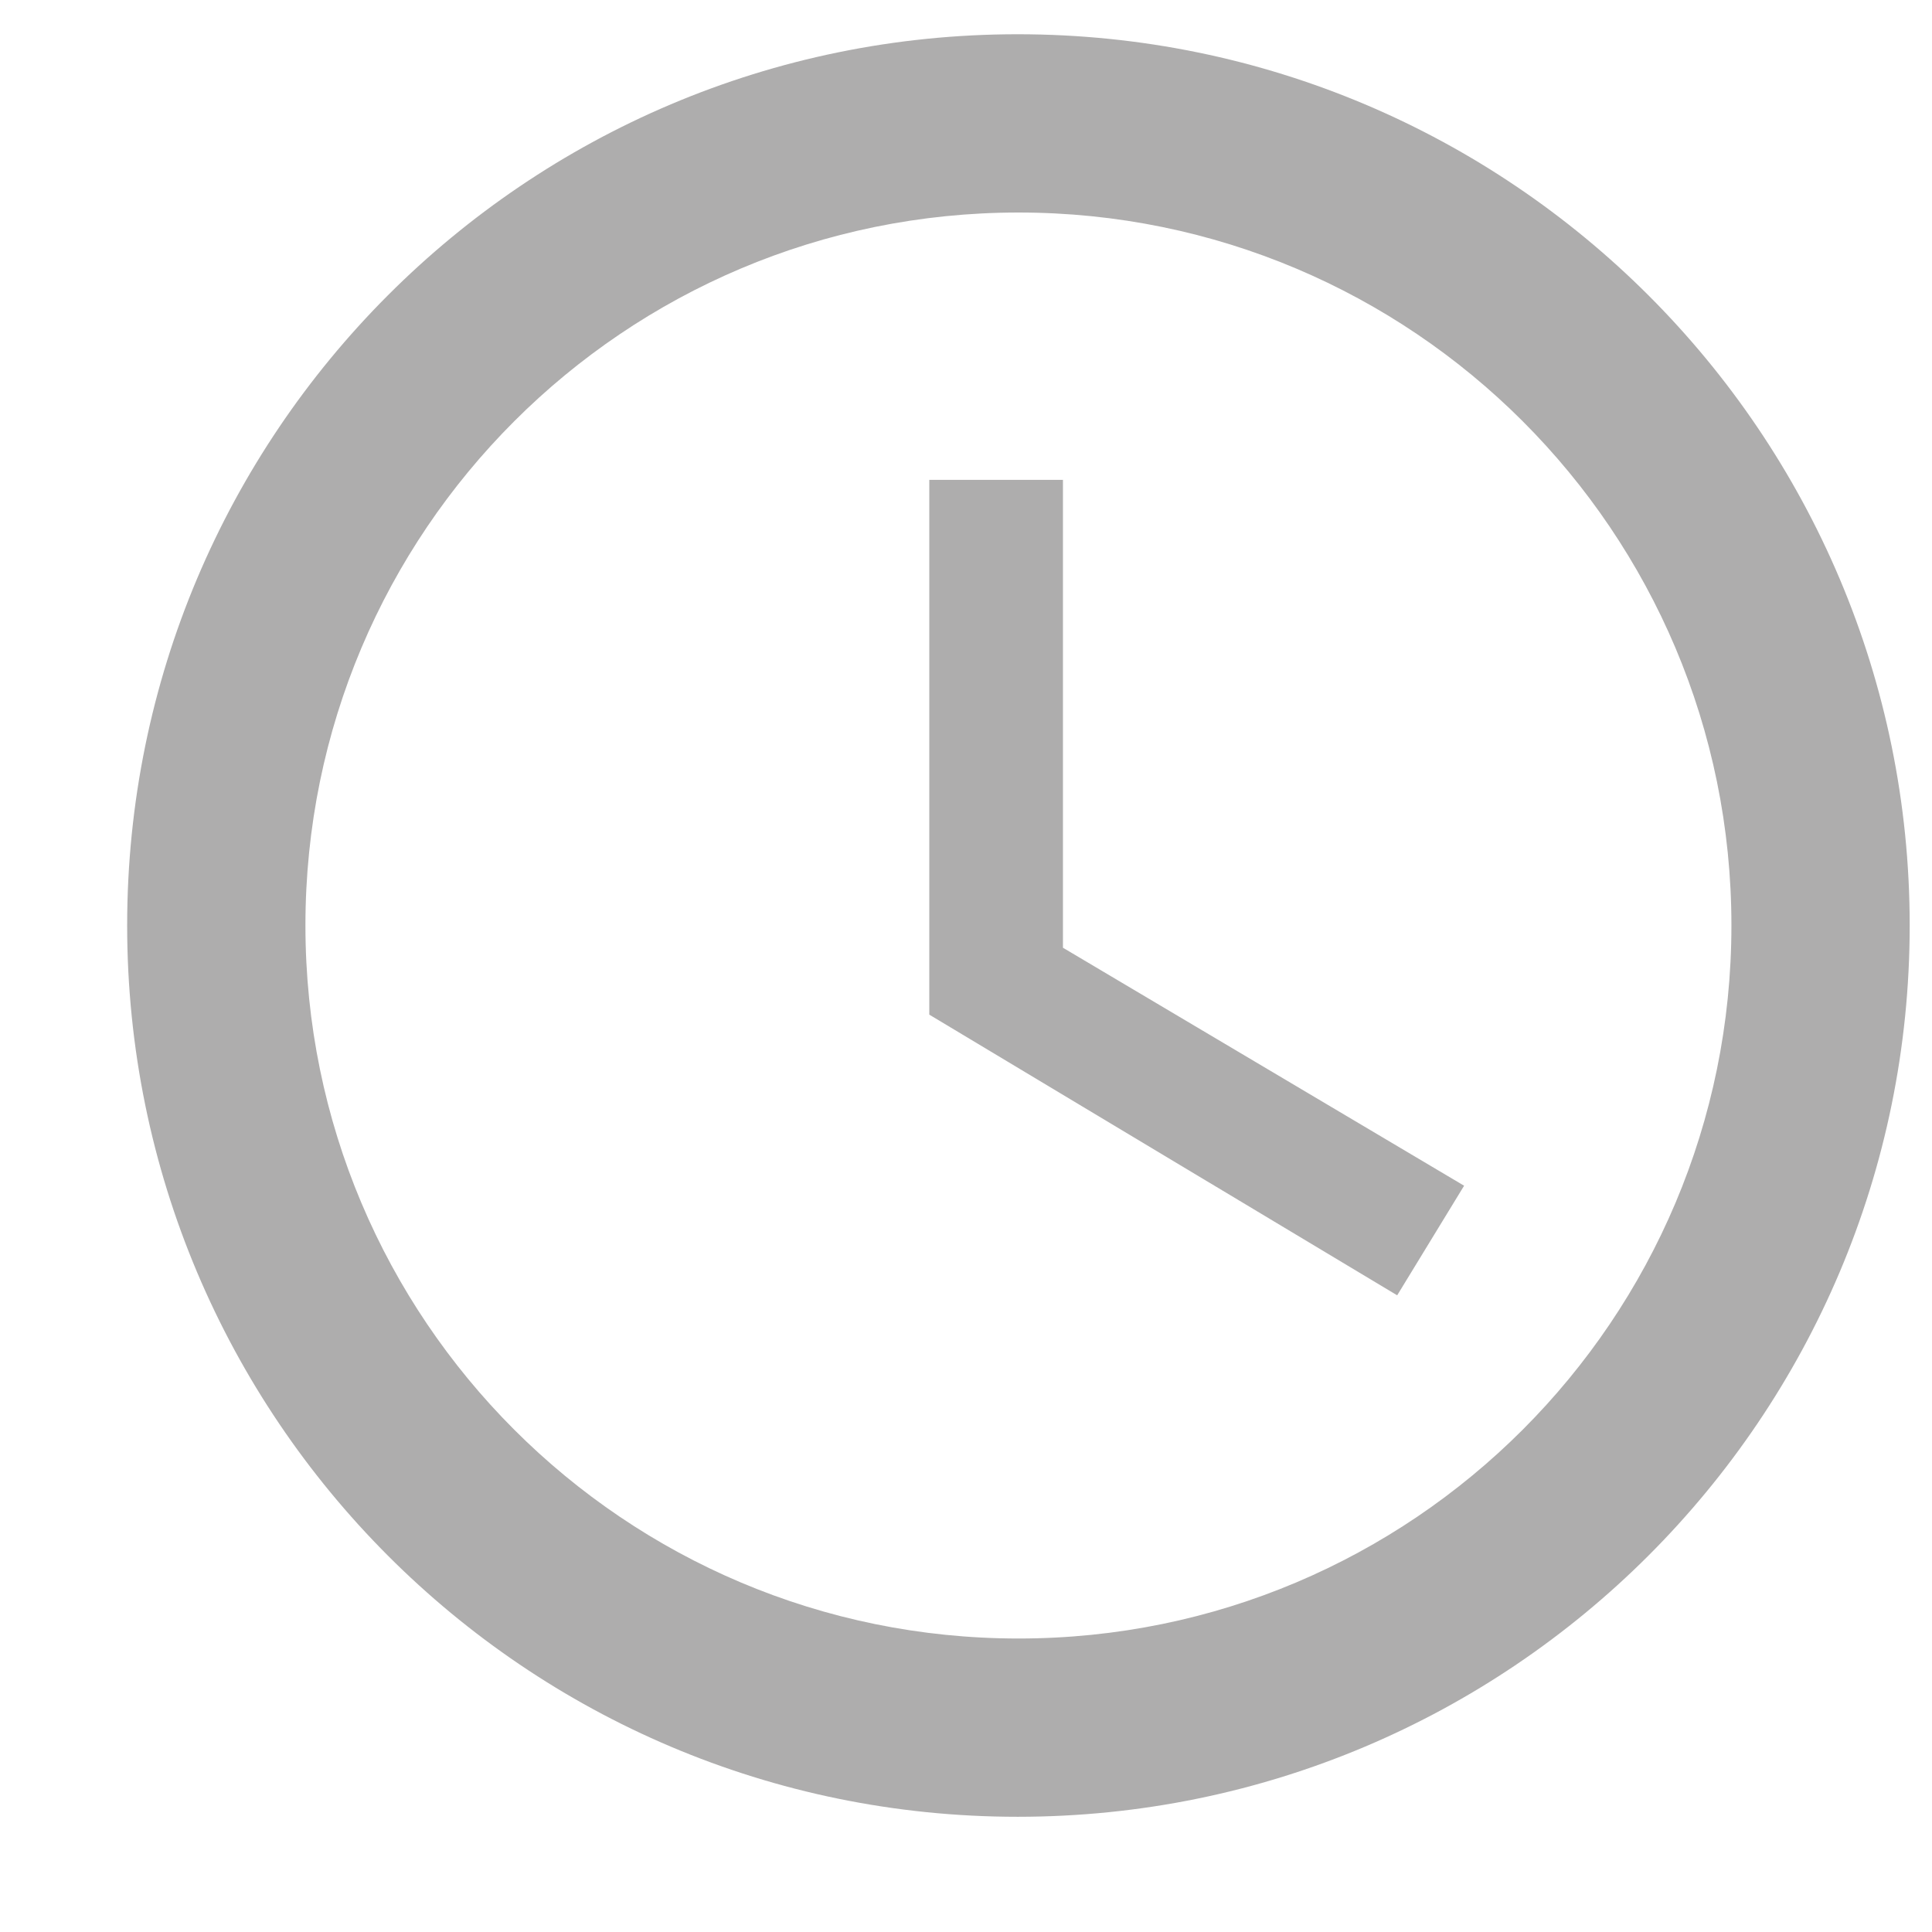
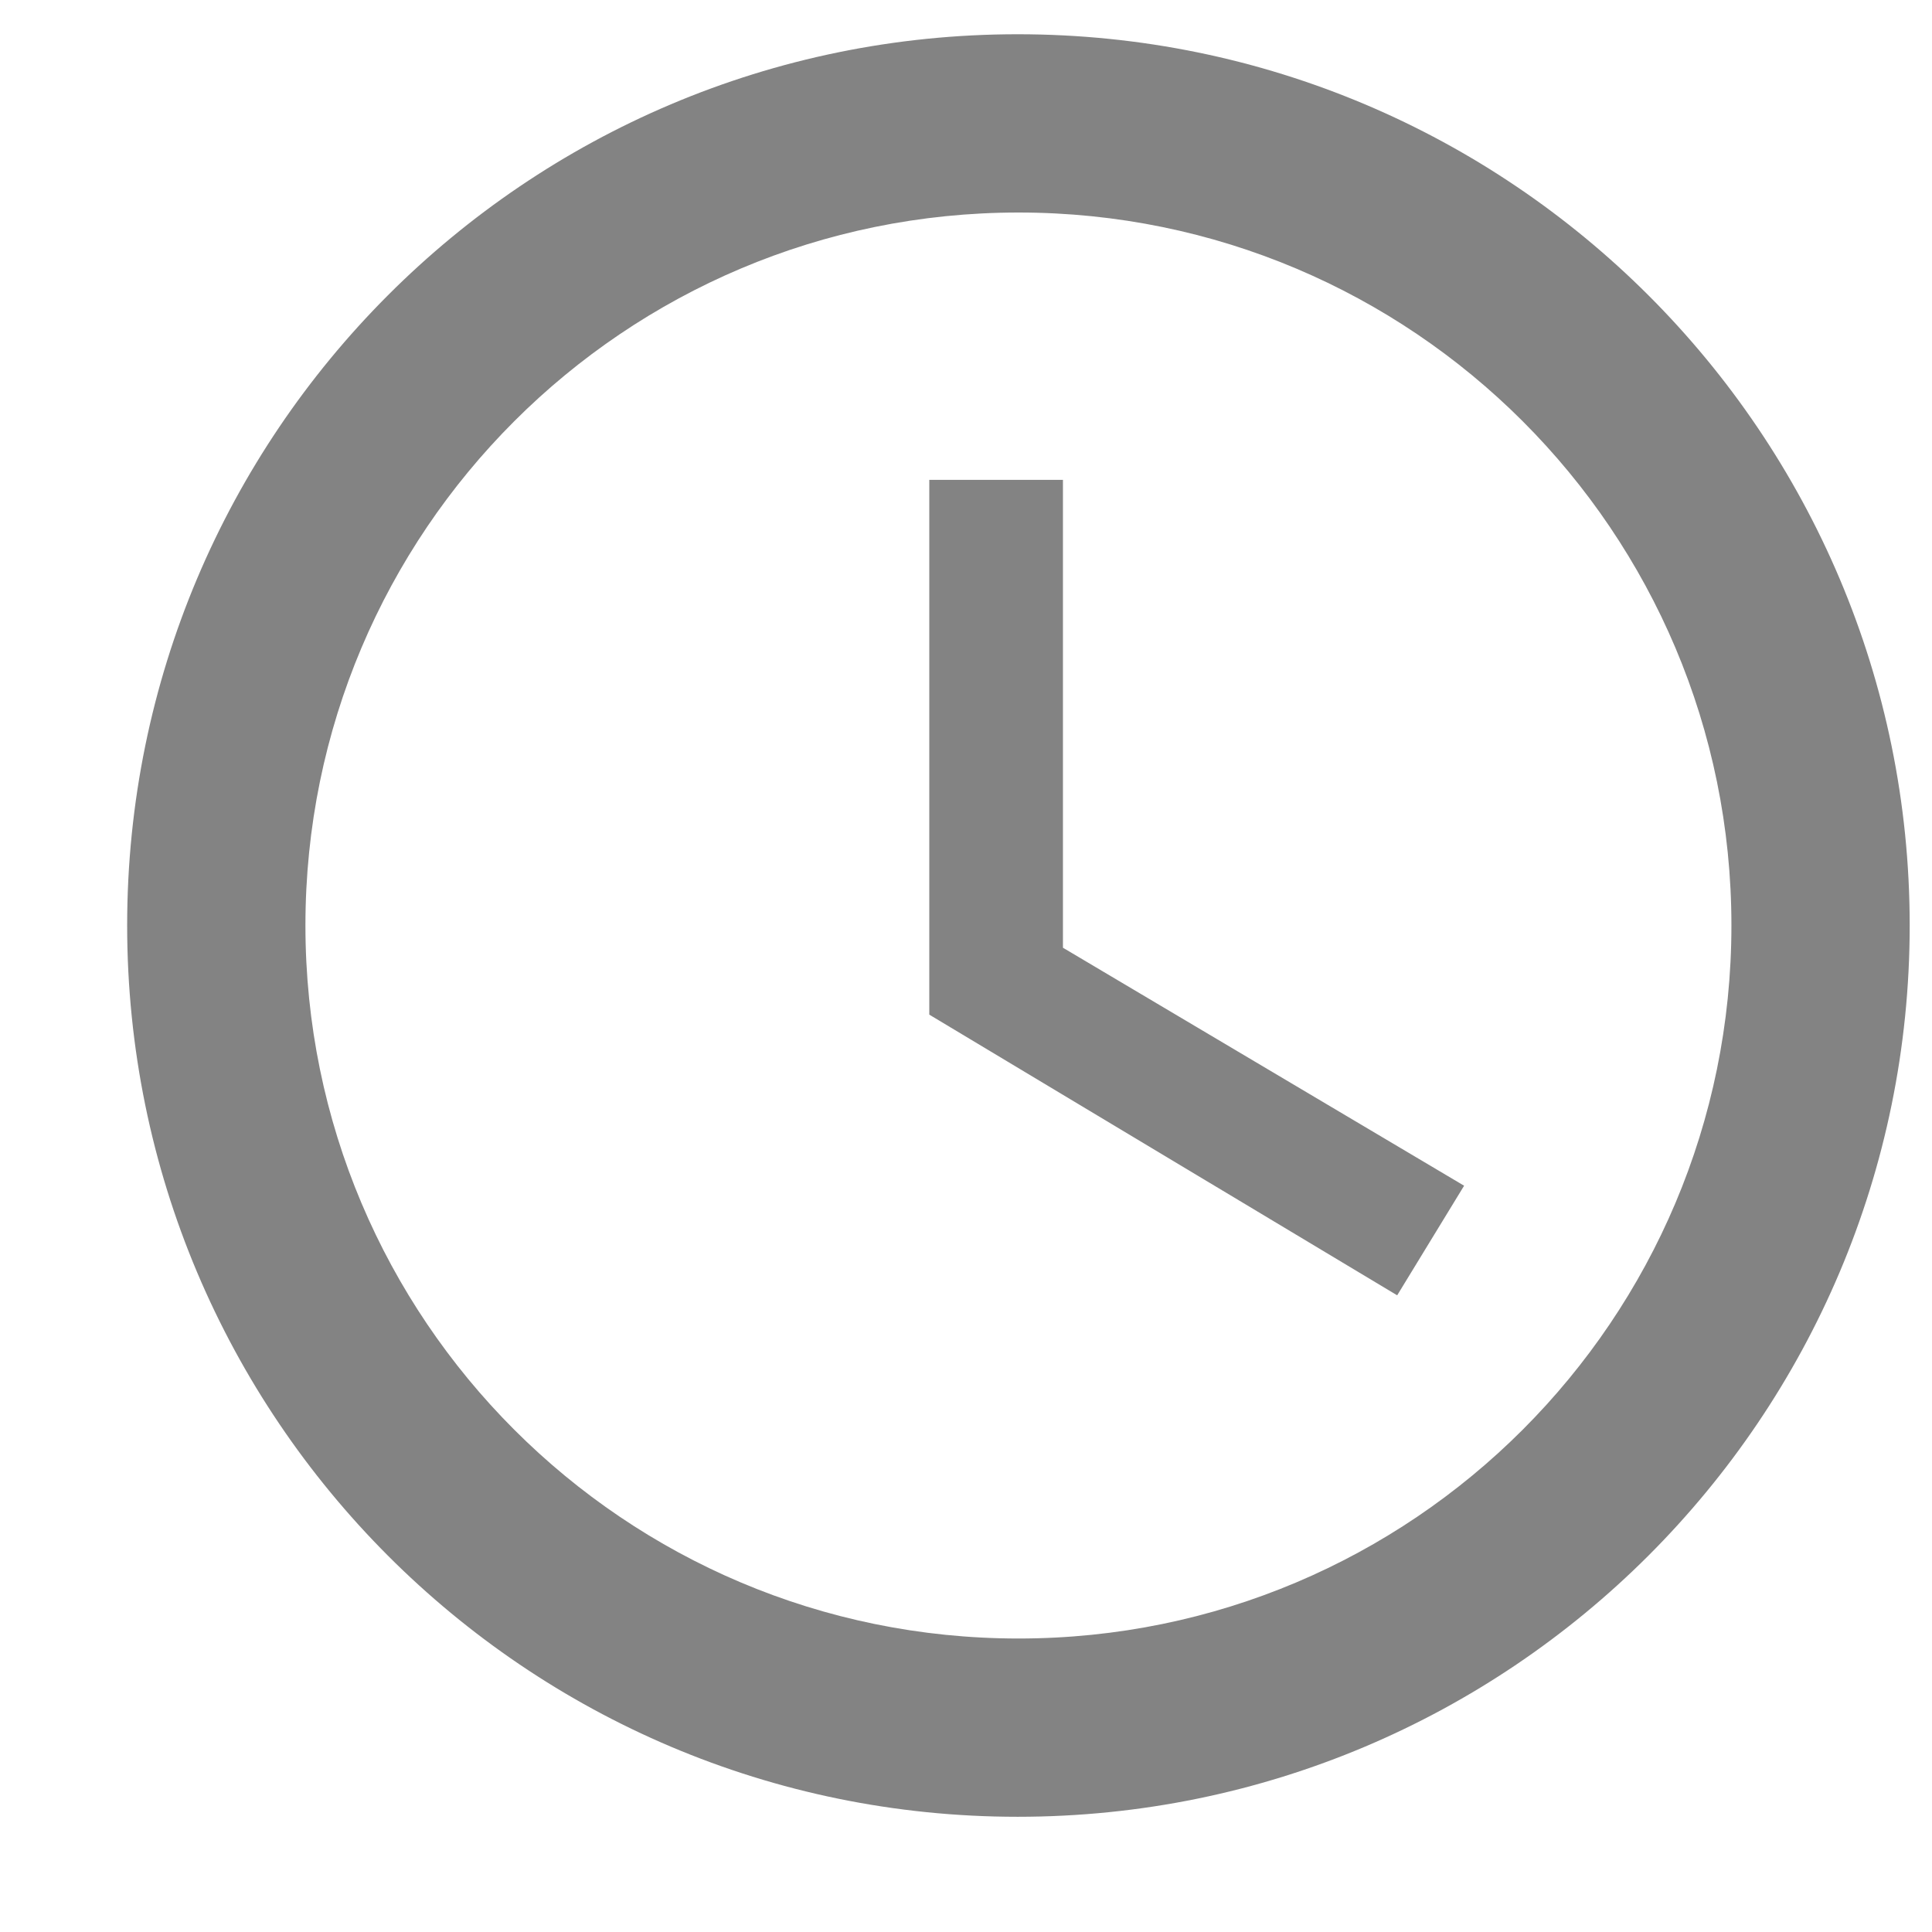
<svg xmlns="http://www.w3.org/2000/svg" width="11" height="11" viewBox="0 0 11 11" fill="none">
-   <path d="M5.794 0.195C2.992 0.195 0.724 2.468 0.724 5.269C0.724 8.07 2.992 10.344 5.794 10.344C8.6 10.344 10.873 8.07 10.873 5.269C10.873 2.468 8.6 0.195 5.794 0.195ZM5.799 9.329C3.556 9.329 1.739 7.512 1.739 5.269C1.739 3.026 3.556 1.21 5.799 1.21C8.042 1.21 9.858 3.026 9.858 5.269C9.858 7.512 8.042 9.329 5.799 9.329ZM6.052 2.732H5.291V5.777L7.955 7.375L8.336 6.751L6.052 5.396V2.732Z" fill="#AEADAD" />
+   <path d="M5.794 0.195C2.992 0.195 0.724 2.468 0.724 5.269C0.724 8.07 2.992 10.344 5.794 10.344C8.6 10.344 10.873 8.07 10.873 5.269C10.873 2.468 8.6 0.195 5.794 0.195ZM5.799 9.329C3.556 9.329 1.739 7.512 1.739 5.269C1.739 3.026 3.556 1.21 5.799 1.21C8.042 1.21 9.858 3.026 9.858 5.269C9.858 7.512 8.042 9.329 5.799 9.329ZM6.052 2.732H5.291V5.777L7.955 7.375L8.336 6.751L6.052 5.396V2.732Z" fill="#838383" />
</svg>
